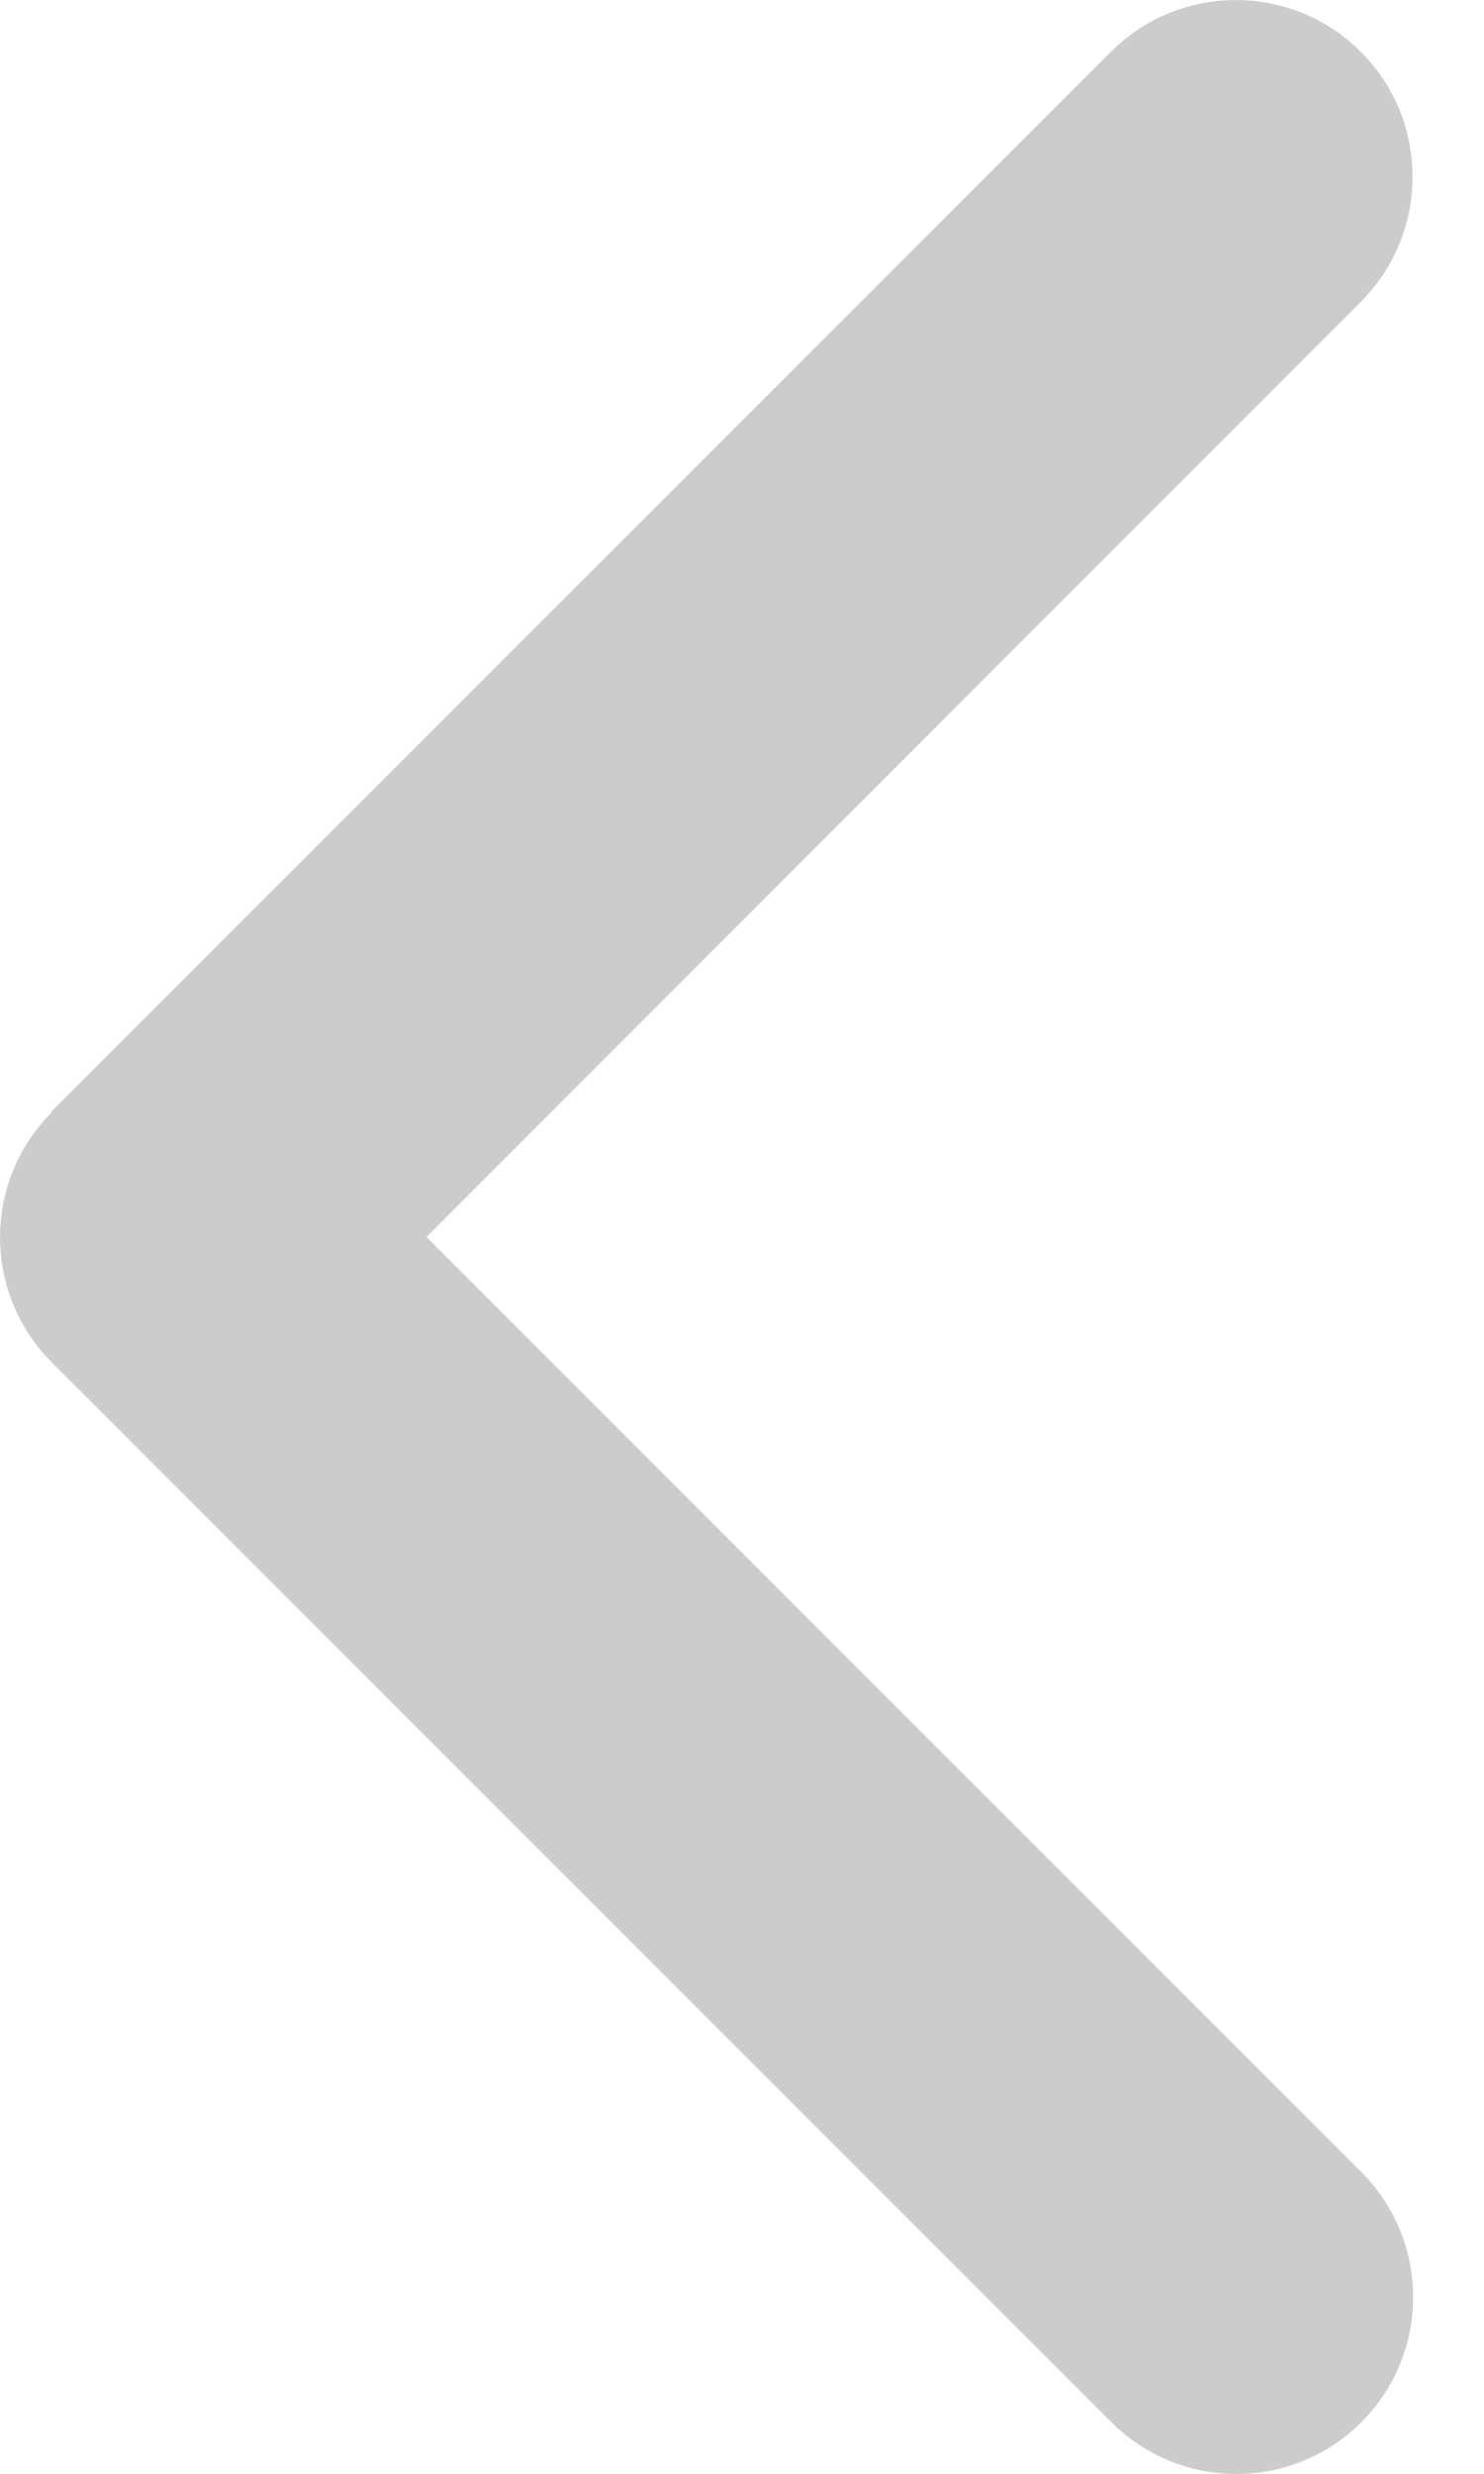
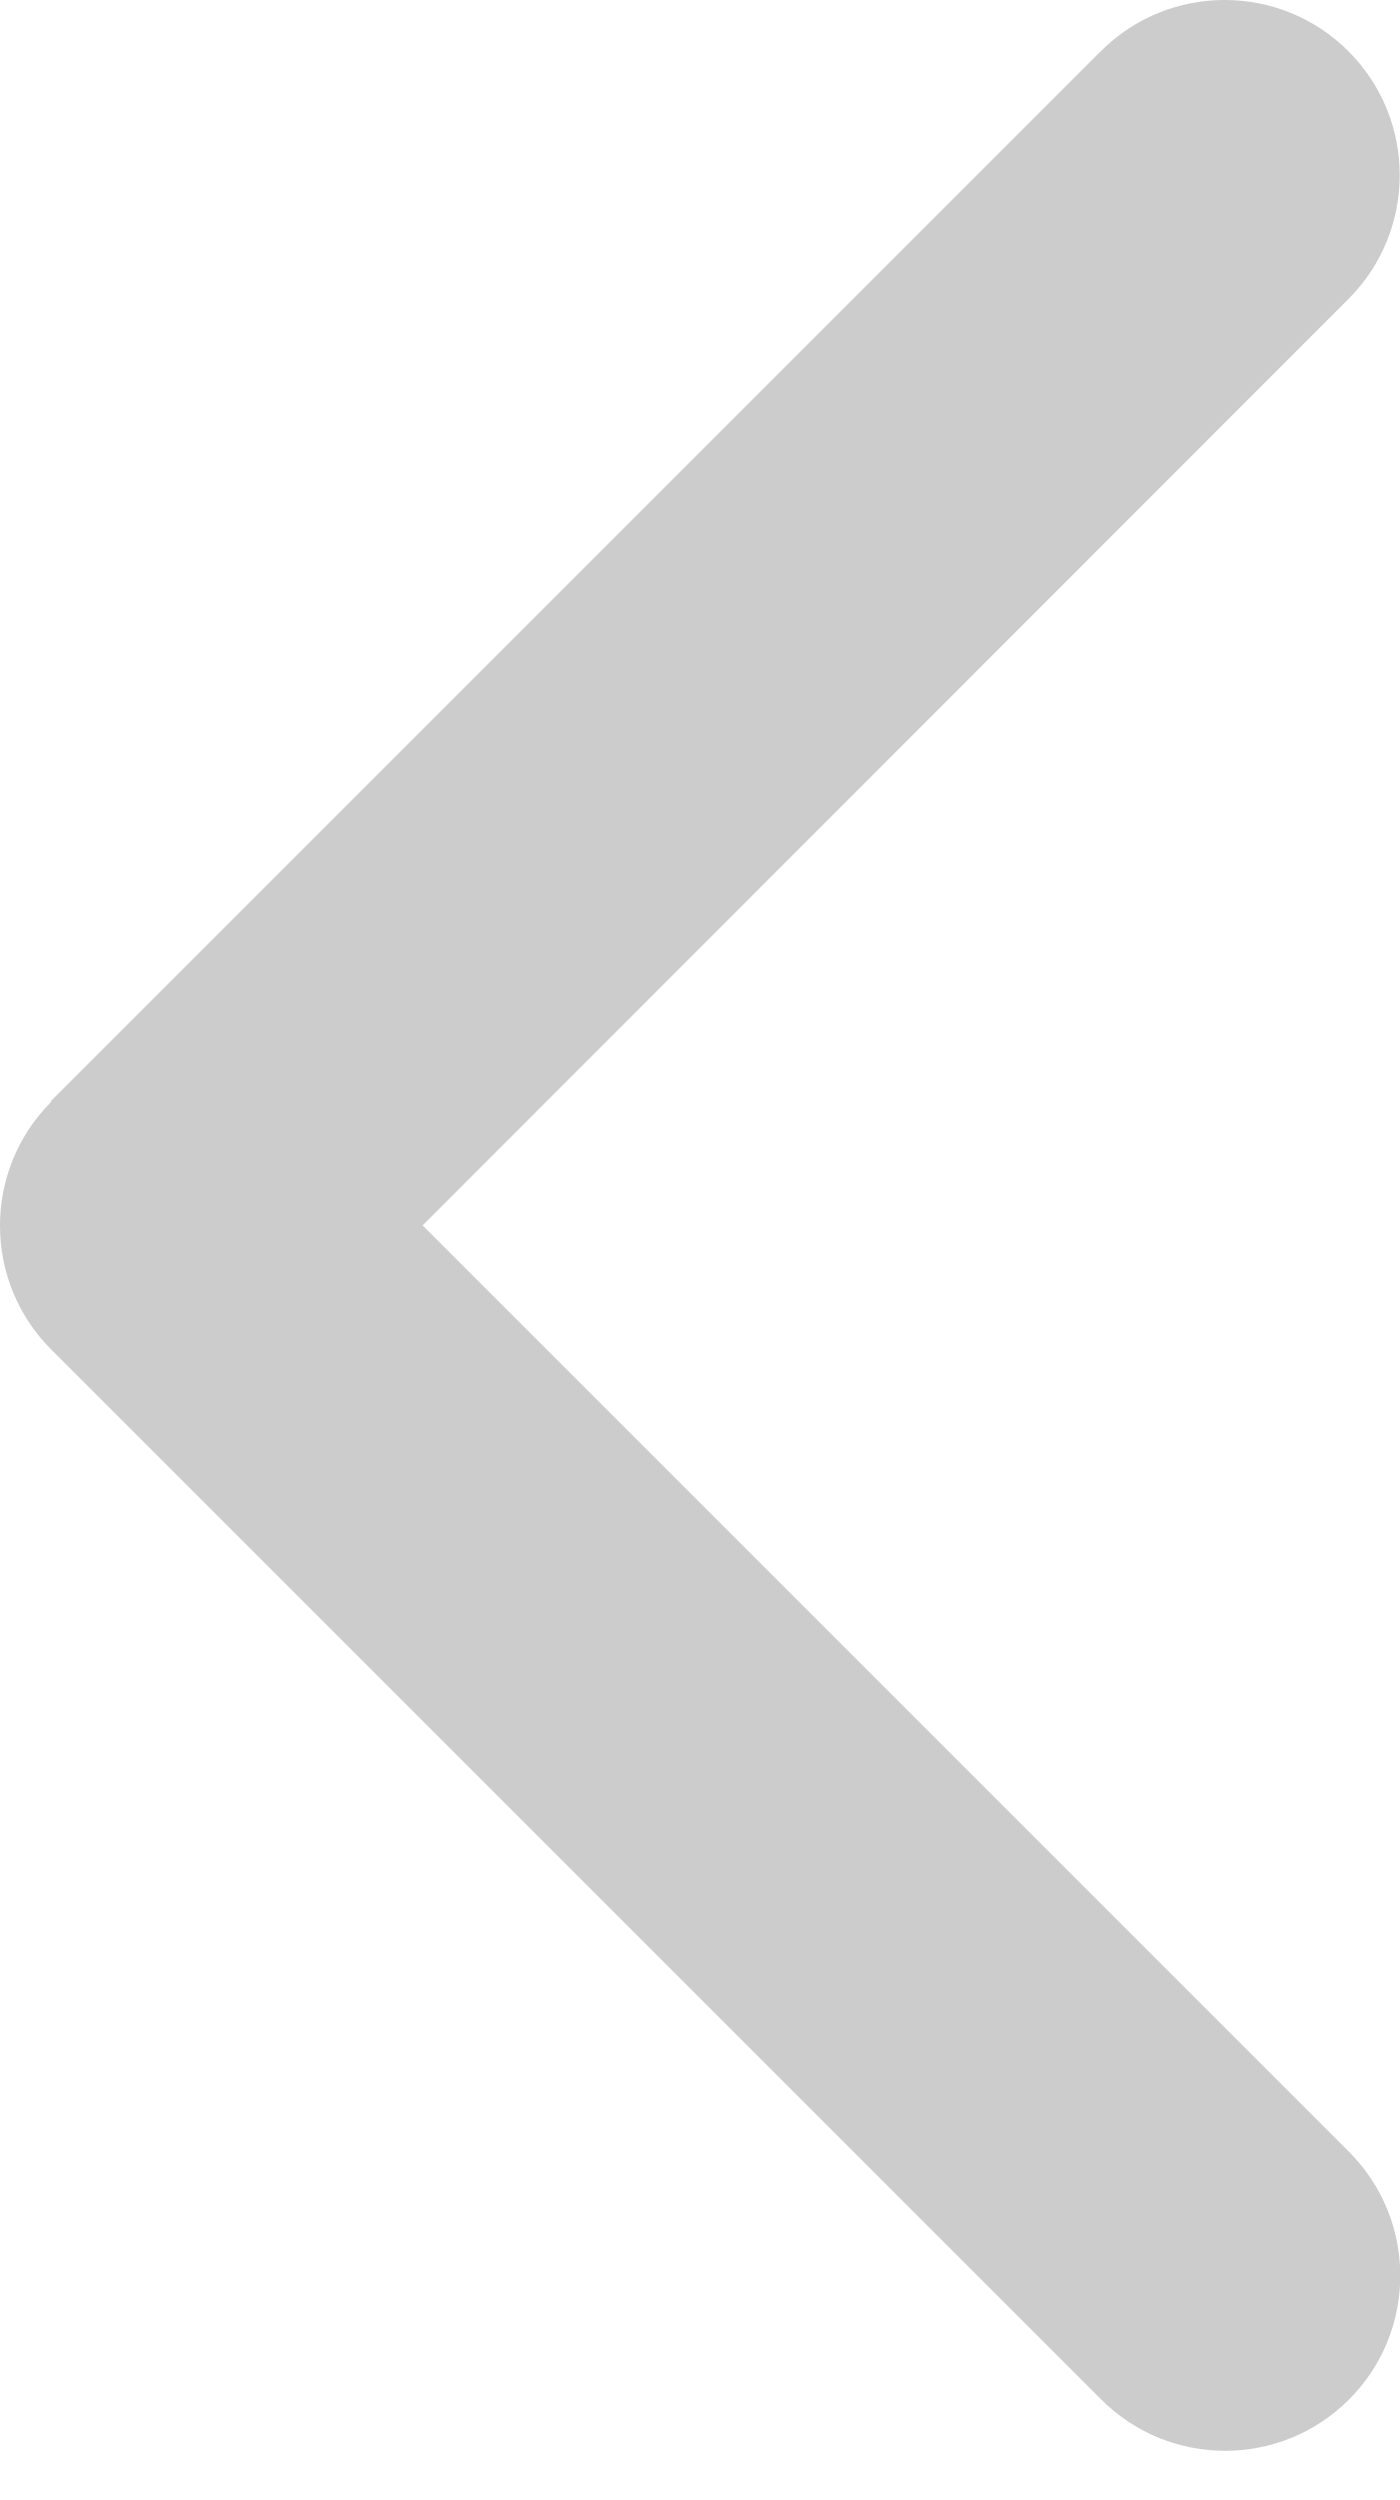
- <svg xmlns="http://www.w3.org/2000/svg" width="18" height="30" viewBox="0 0 18 30" fill="none">
-   <path d="M0.628 13.487C-0.209 14.324 -0.209 15.683 0.628 16.52L13.48 29.372C14.317 30.209 15.676 30.209 16.513 29.372C17.35 28.536 17.35 27.177 16.513 26.34L5.173 15L16.506 3.66C17.343 2.823 17.343 1.464 16.506 0.628C15.669 -0.209 14.31 -0.209 13.474 0.628L0.621 13.48L0.628 13.487Z" fill="#CCCCCC" />
+ <svg xmlns="http://www.w3.org/2000/svg" width="28" height="50" viewBox="0 0 28 50" fill="none">
+   <path d="M1.025 22.036C-0.342 23.404 -0.342 25.624 1.025 26.991L22.025 47.991C23.393 49.358 25.613 49.358 26.98 47.991C28.347 46.624 28.347 44.404 26.98 43.036L8.452 24.508L26.969 5.98C28.336 4.613 28.336 2.393 26.969 1.025C25.602 -0.342 23.382 -0.342 22.015 1.025L1.014 22.025L1.025 22.036Z" fill="#CCCCCC" />
</svg>
